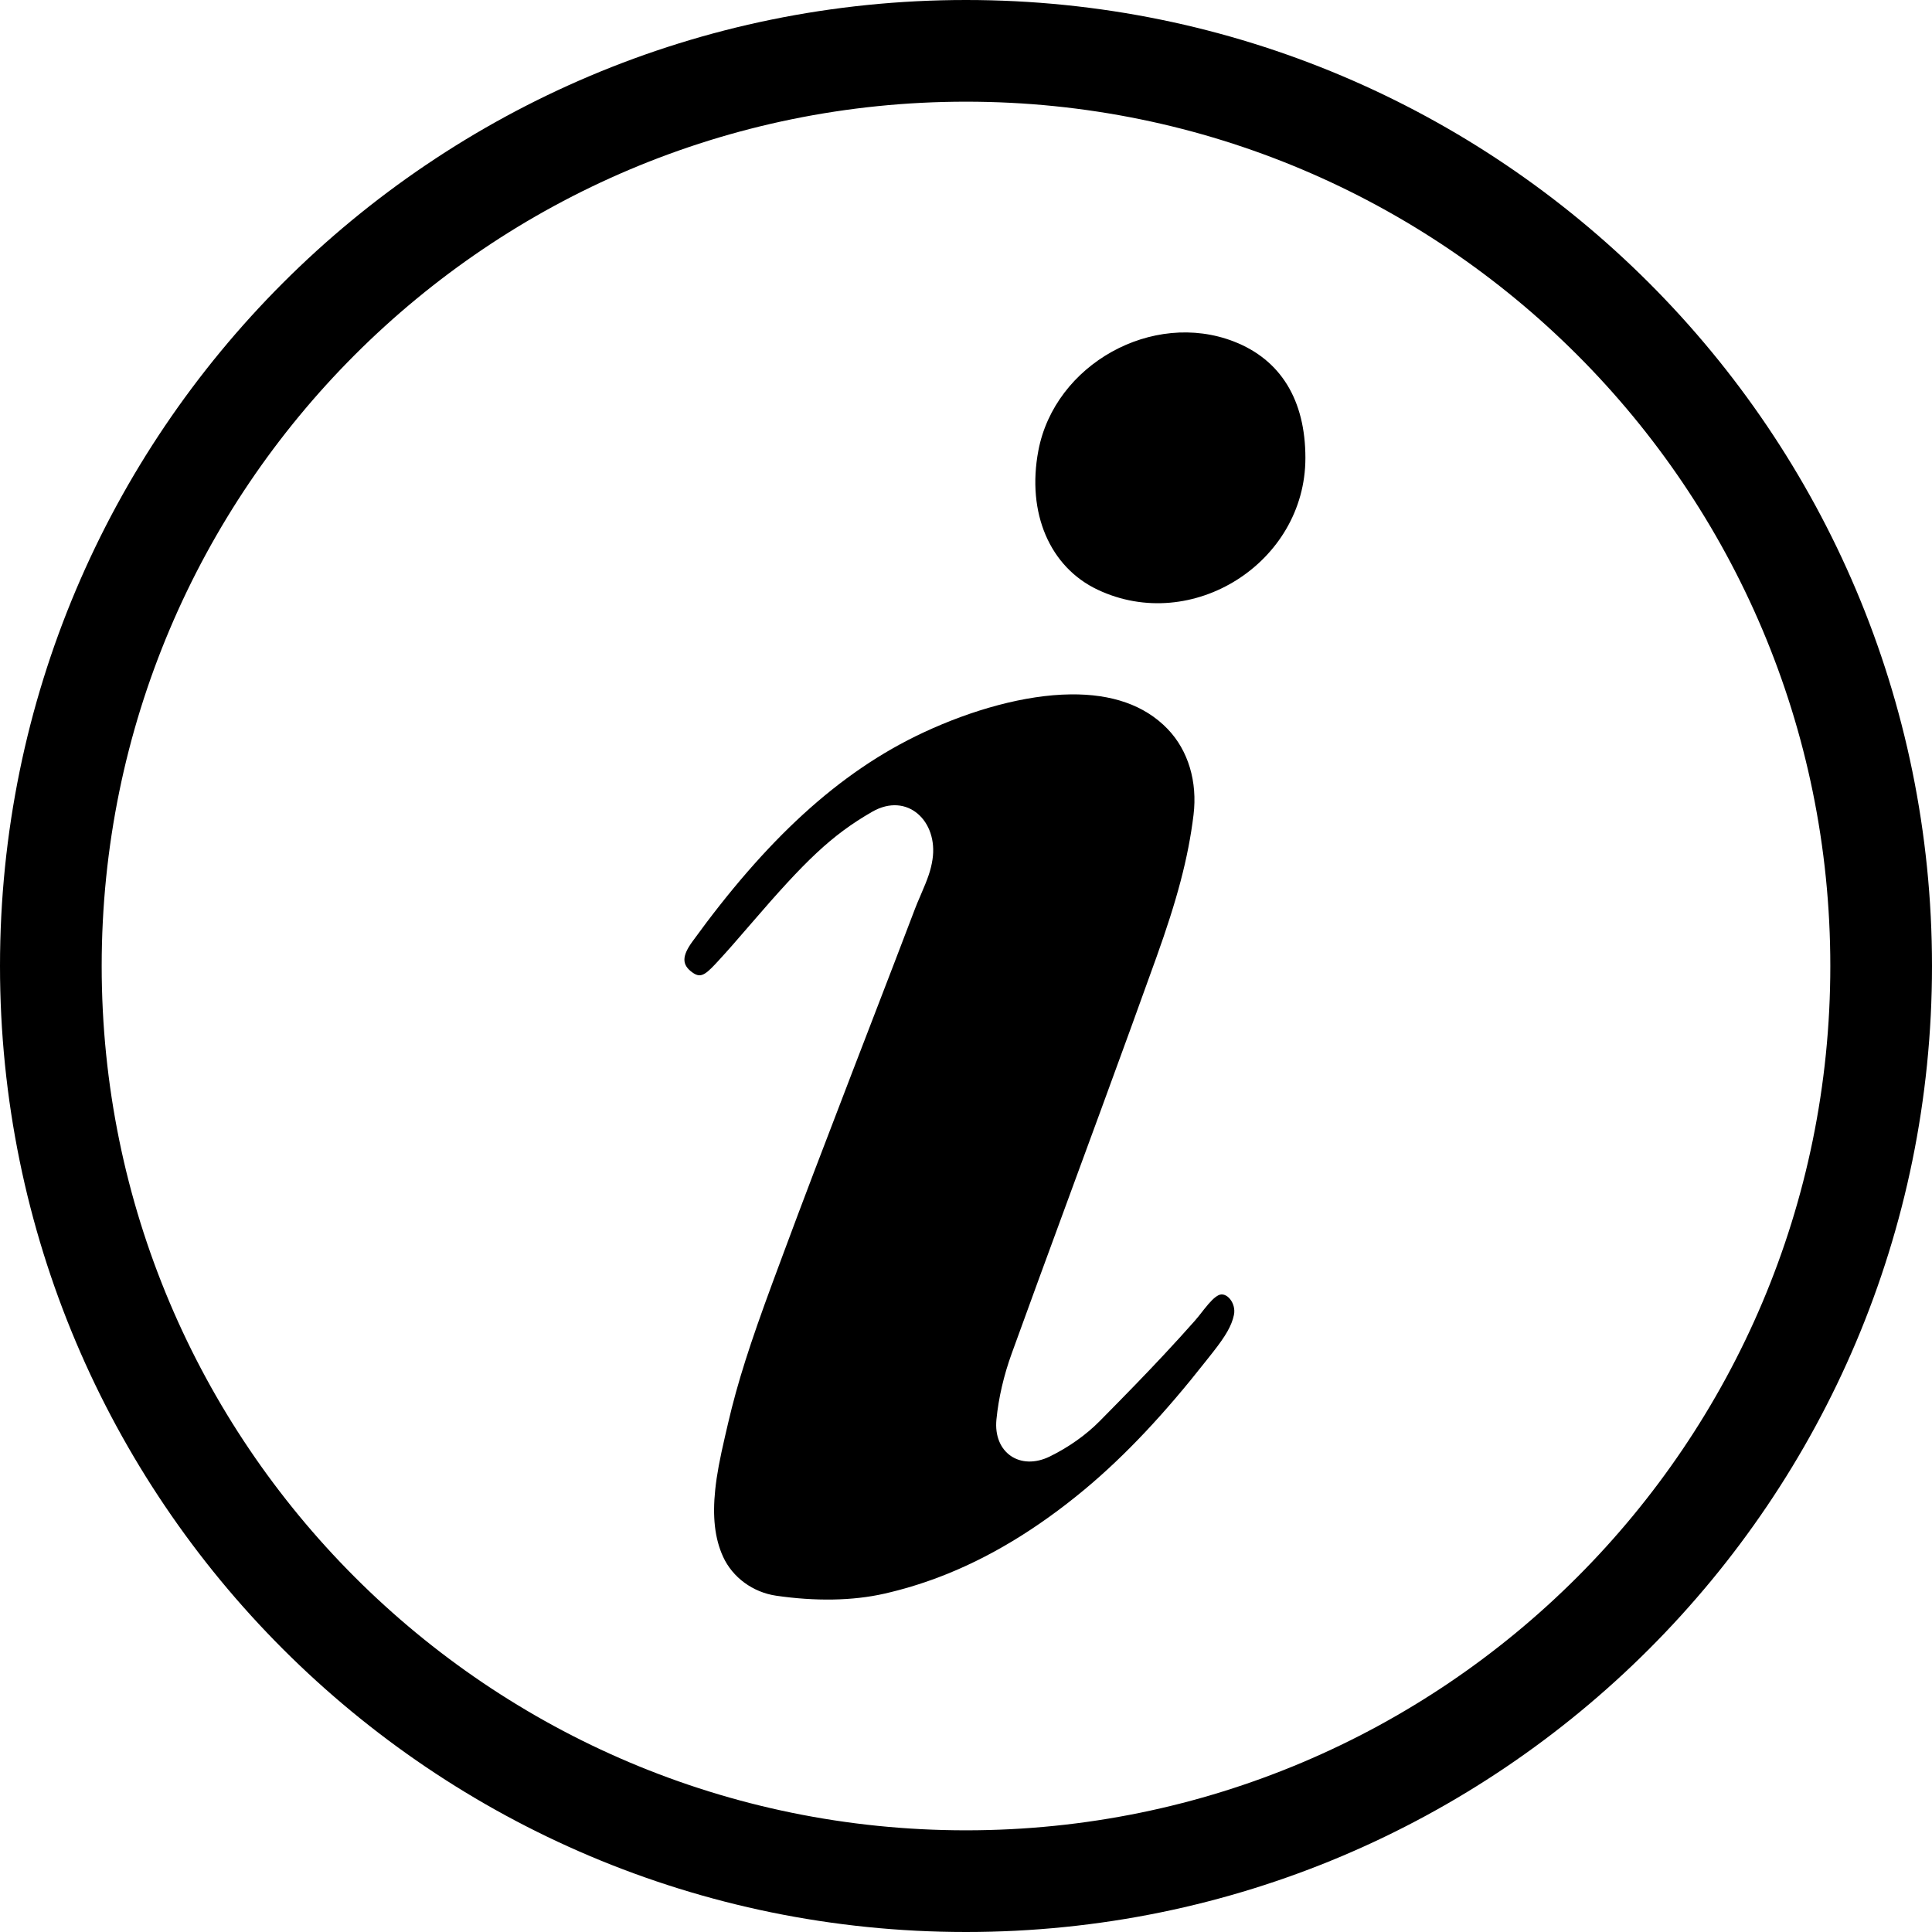
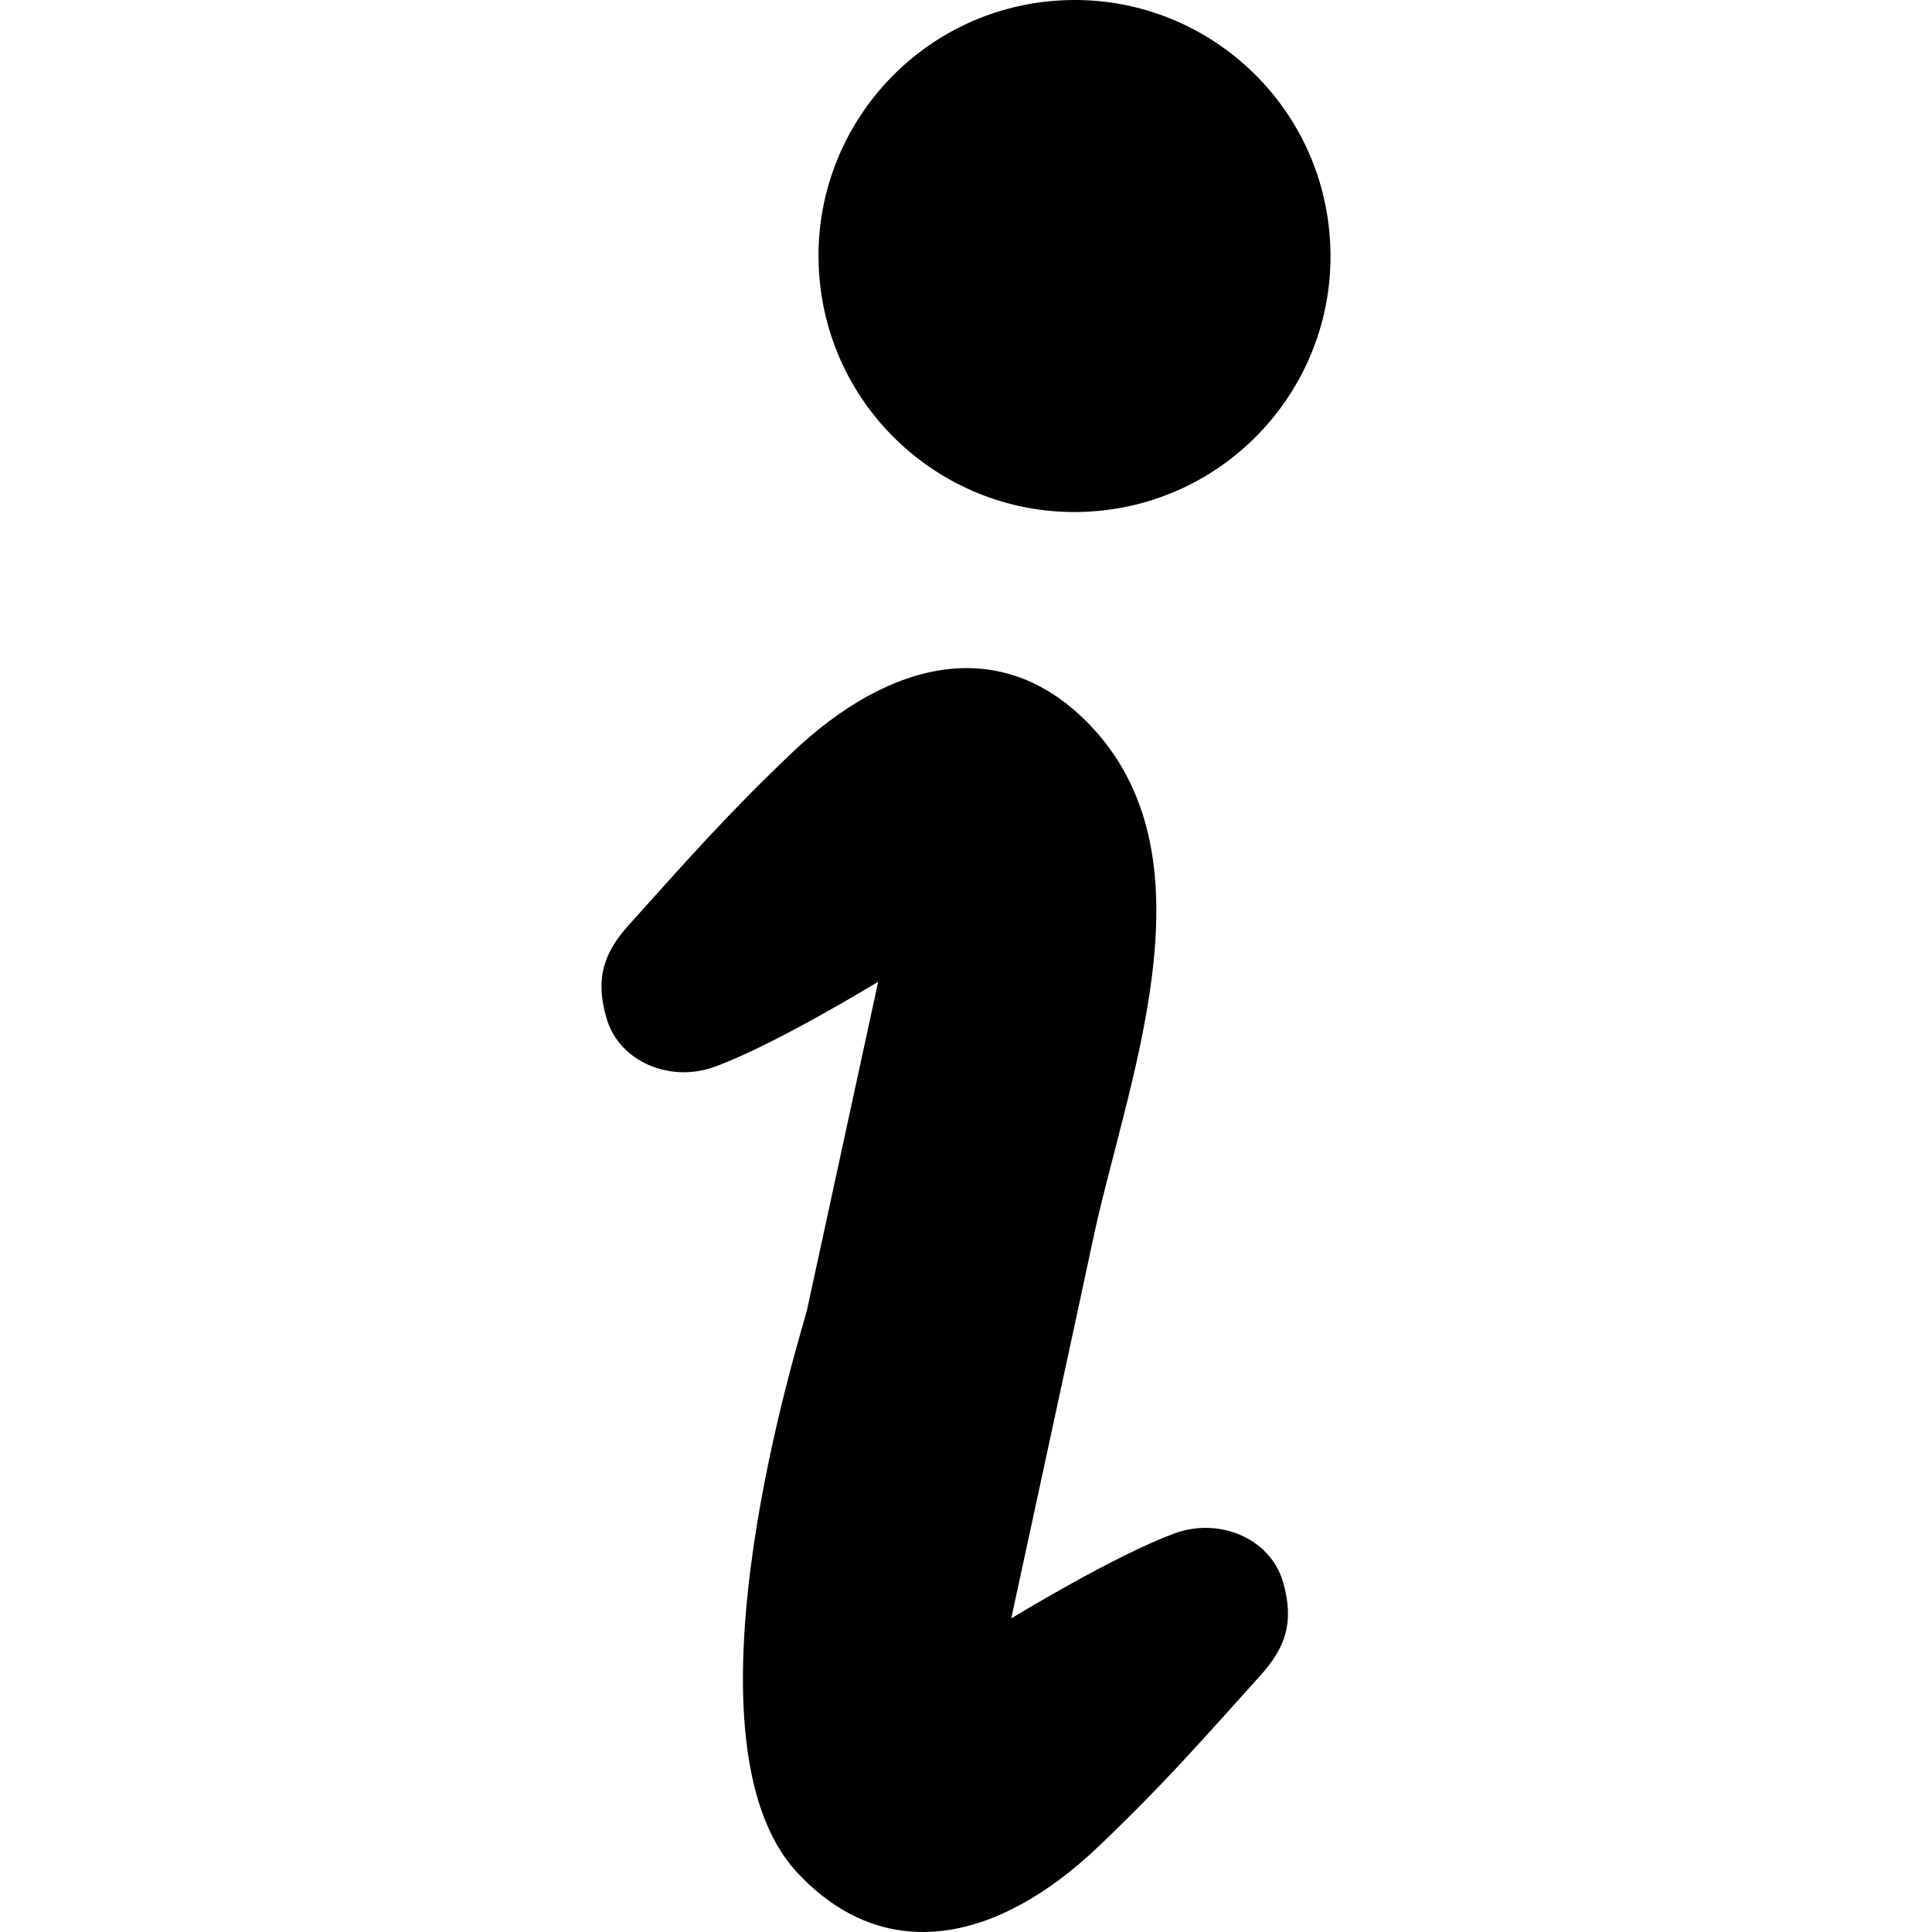
- <svg xmlns="http://www.w3.org/2000/svg" viewBox="0 0 1920 1920">
-   <path fill="currentColor" fill-rule="evenodd" d="M960 0c530.193 0 960 429.807 960 960s-429.807 960-960 960S0 1490.193 0 960 429.807 0 960 0m0 101.053c-474.384 0-858.947 384.563-858.947 858.947S485.616 1818.947 960 1818.947 1818.947 1434.384 1818.947 960 1434.384 101.053 960 101.053m-42.074 626.795c-85.075 39.632-157.432 107.975-229.844 207.898-10.327 14.249-10.744 22.907-.135 30.565 7.458 5.384 11.792 3.662 22.656-7.928 1.453-1.562 1.453-1.562 2.94-3.174 9.391-10.17 16.956-18.8 33.115-37.565 53.392-62.005 79.472-87.526 120.003-110.867 35.075-20.198 65.9 9.485 60.03 47.471-1.647 10.664-4.483 18.534-11.791 35.432-2.907 6.722-4.133 9.646-5.496 13.23-13.173 34.63-24.269 63.518-47.519 123.85l-1.112 2.886c-7.03 18.242-7.03 18.242-14.053 36.48-30.45 79.138-48.927 127.666-67.991 178.988l-1.118 3.008a10181 10181 0 0 0-10.189 27.469c-21.844 59.238-34.337 97.729-43.838 138.668-1.484 6.37-1.484 6.37-2.988 12.845-5.353 23.158-8.218 38.081-9.82 53.42-2.77 26.522-.543 48.24 7.792 66.493 9.432 20.655 29.697 35.43 52.819 38.786 38.518 5.592 75.683 5.194 107.515-2.048 17.914-4.073 35.638-9.405 53.03-15.942 50.352-18.932 98.861-48.472 145.846-87.52 41.11-34.26 80.008-76 120.788-127.872 3.555-4.492 3.555-4.492 7.098-8.976 12.318-15.707 18.352-25.908 20.605-36.683 2.45-11.698-7.439-23.554-15.343-19.587-3.907 1.96-7.993 6.018-14.22 13.872-4.454 5.715-6.875 8.77-9.298 11.514-9.671 10.95-19.883 22.157-30.947 33.998-18.241 19.513-36.775 38.608-63.656 65.789-13.69 13.844-30.908 25.947-49.42 35.046-29.63 14.559-56.358-3.792-53.148-36.635 2.118-21.681 7.37-44.096 15.224-65.767 17.156-47.367 31.183-85.659 62.216-170.048 13.459-36.6 19.27-52.41 26.528-72.201 21.518-58.652 38.696-105.868 55.04-151.425 20.19-56.275 31.596-98.224 36.877-141.543 3.987-32.673-5.103-63.922-25.834-85.405-22.986-23.816-55.68-34.787-96.399-34.305-45.053.535-97.607 15.256-145.963 37.783m308.381-388.422c-80.963-31.5-178.114 22.616-194.382 108.33-11.795 62.124 11.412 115.76 58.78 138.225 93.898 44.531 206.587-26.823 206.592-130.826.005-57.855-24.705-97.718-70.99-115.729" />
+ <svg xmlns="http://www.w3.org/2000/svg" xml:space="preserve" aria-hidden="true" viewBox="0 0 512 512">
+   <path fill="currentColor" d="M290.671 135.434c37.324-3.263 64.949-36.175 61.663-73.498-3.241-37.324-36.152-64.938-73.476-61.675s-64.949 36.164-61.686 73.488c3.265 37.347 36.176 64.949 73.499 61.685m20.639 270.92c-16.134 5.906-43.322 22.546-43.322 22.546s20.615-95.297 21.466-99.446c8.71-41.829 33.463-100.86-.069-136.747-23.35-24.936-53.366-18.225-79.819 7.079-17.467 16.696-26.729 27.372-42.908 45.322-6.55 7.273-9.032 14.065-5.93 24.717 3.332 11.515 16.8 17.226 28.705 12.871 16.134-5.895 43.3-22.534 43.3-22.534s-12.595 57.997-18.869 87c-.874 4.137-36.06 113.292-2.505 149.18 23.35 24.949 53.343 18.226 79.819-7.066 17.467-16.698 26.729-27.373 42.908-45.334 6.55-7.263 9.009-14.054 5.93-24.706-3.356-11.503-16.801-17.226-28.706-12.882" />
</svg>
